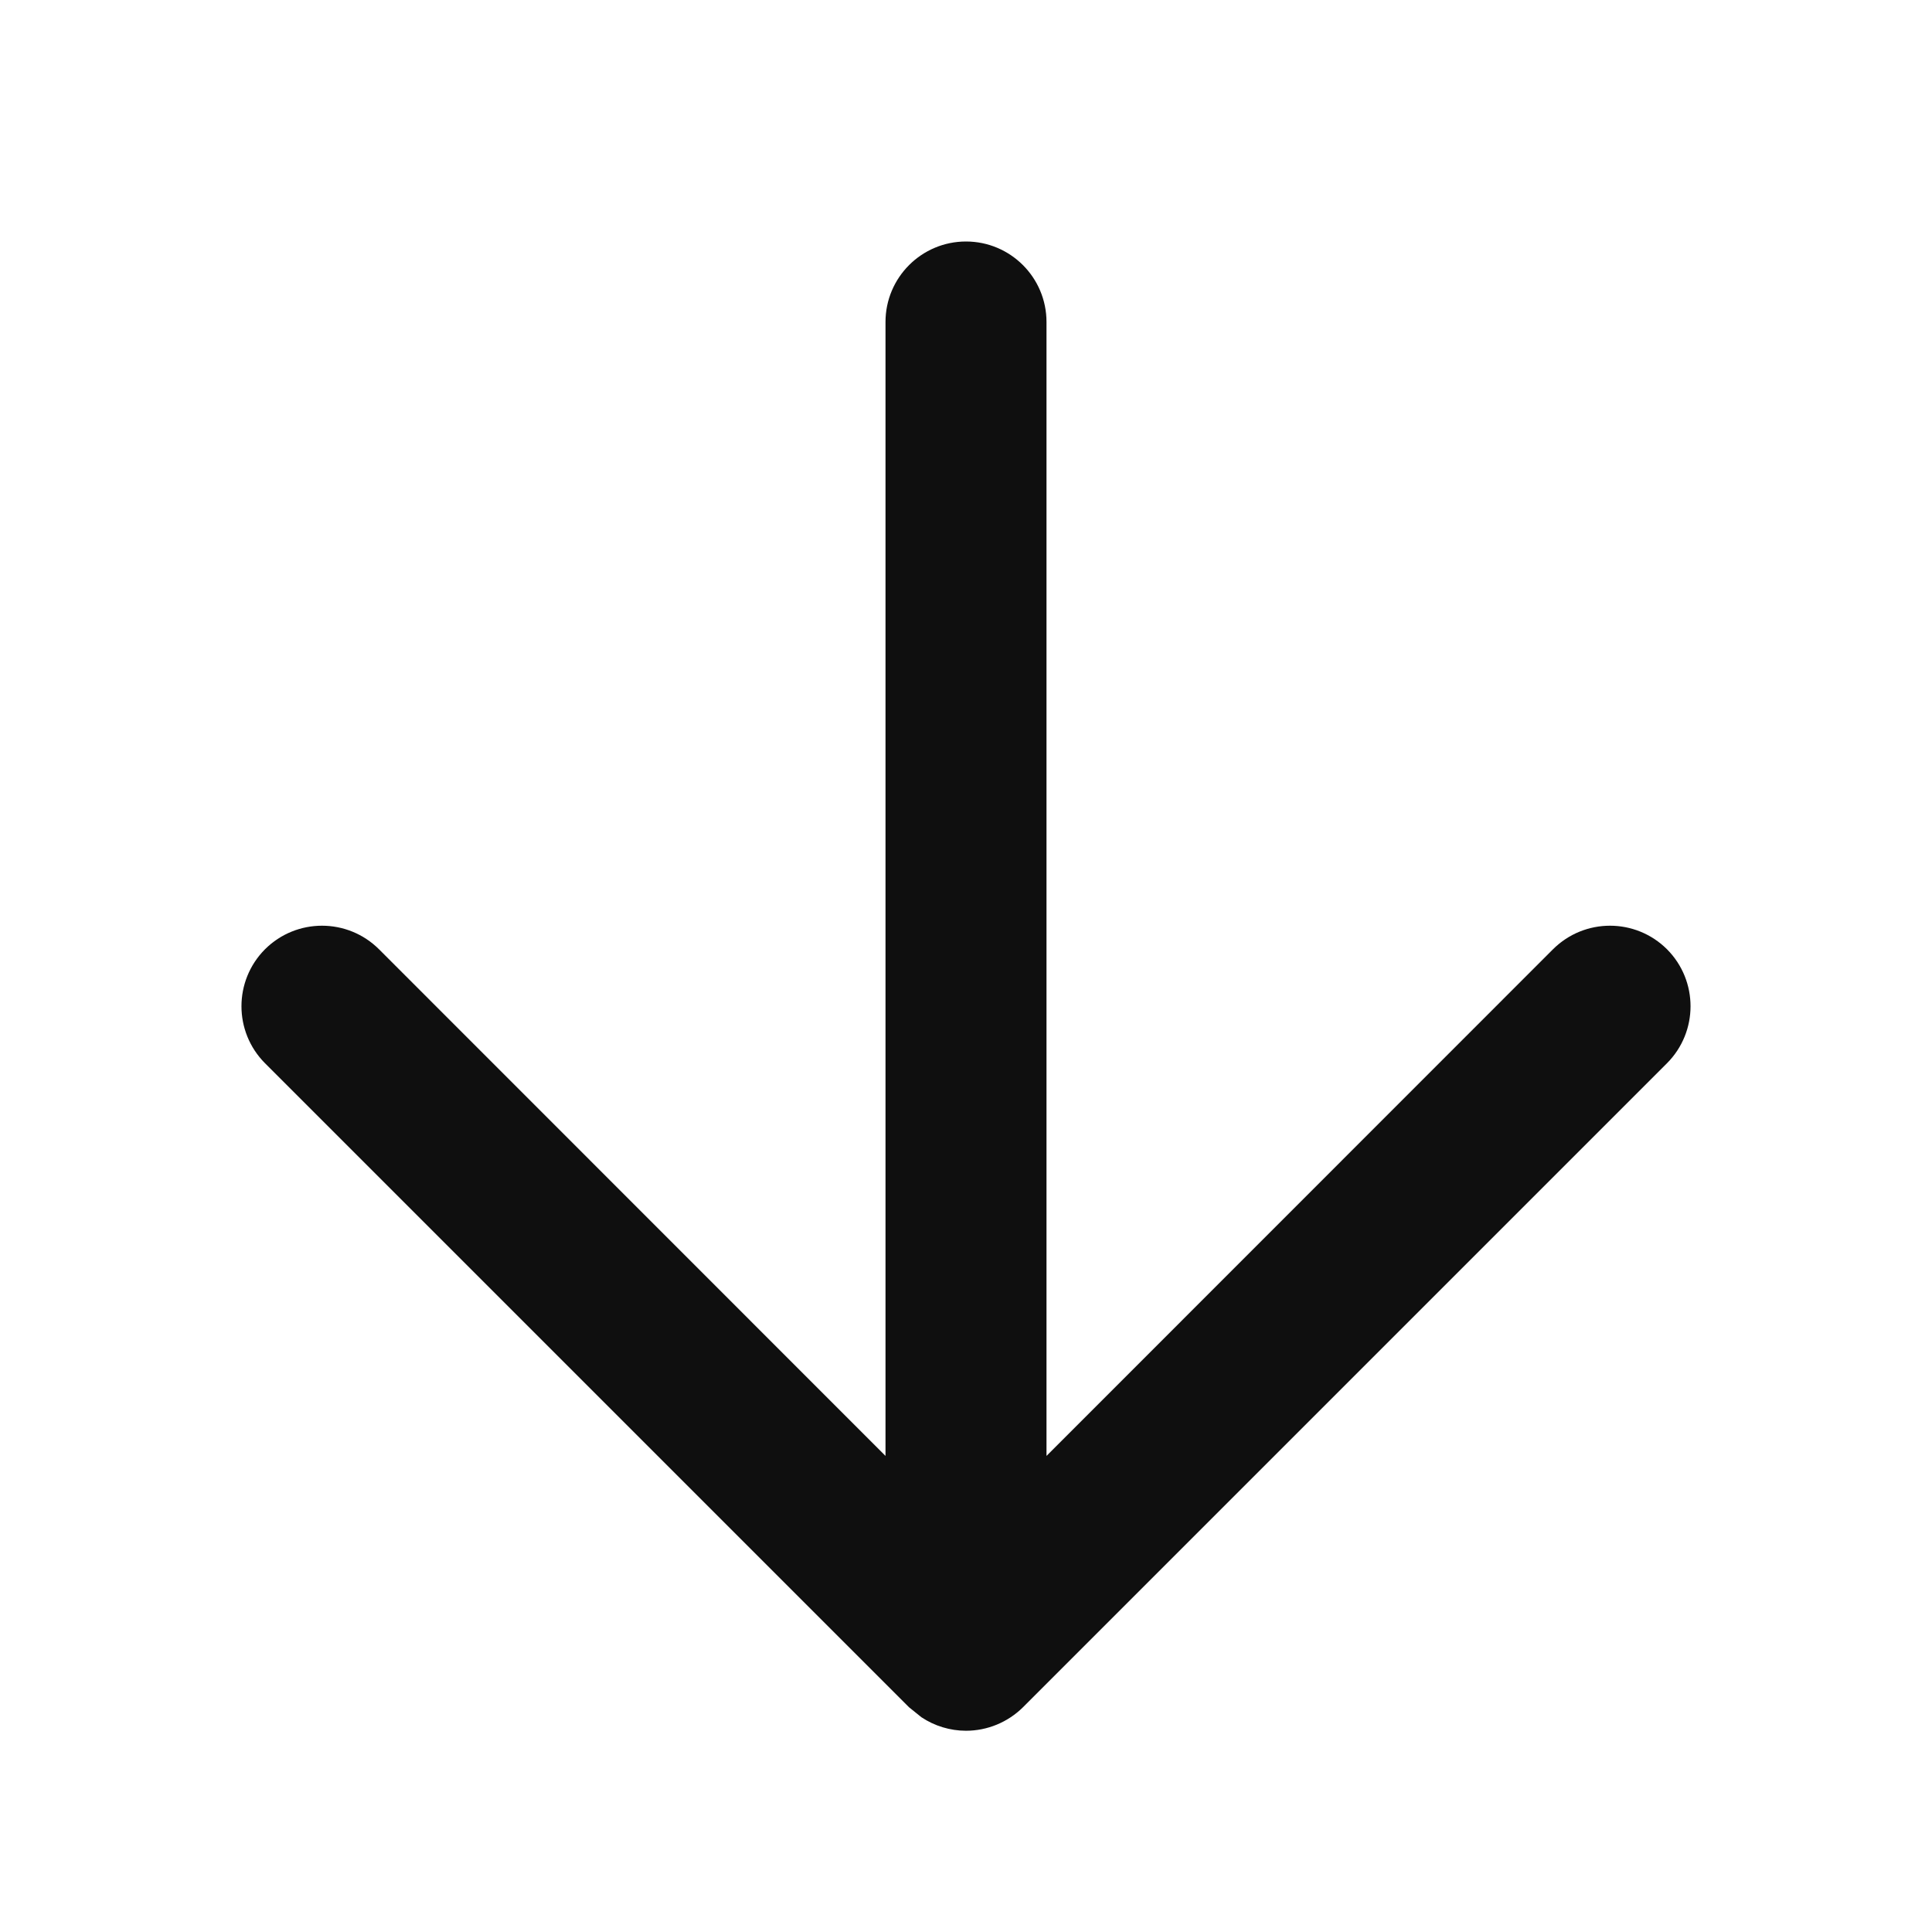
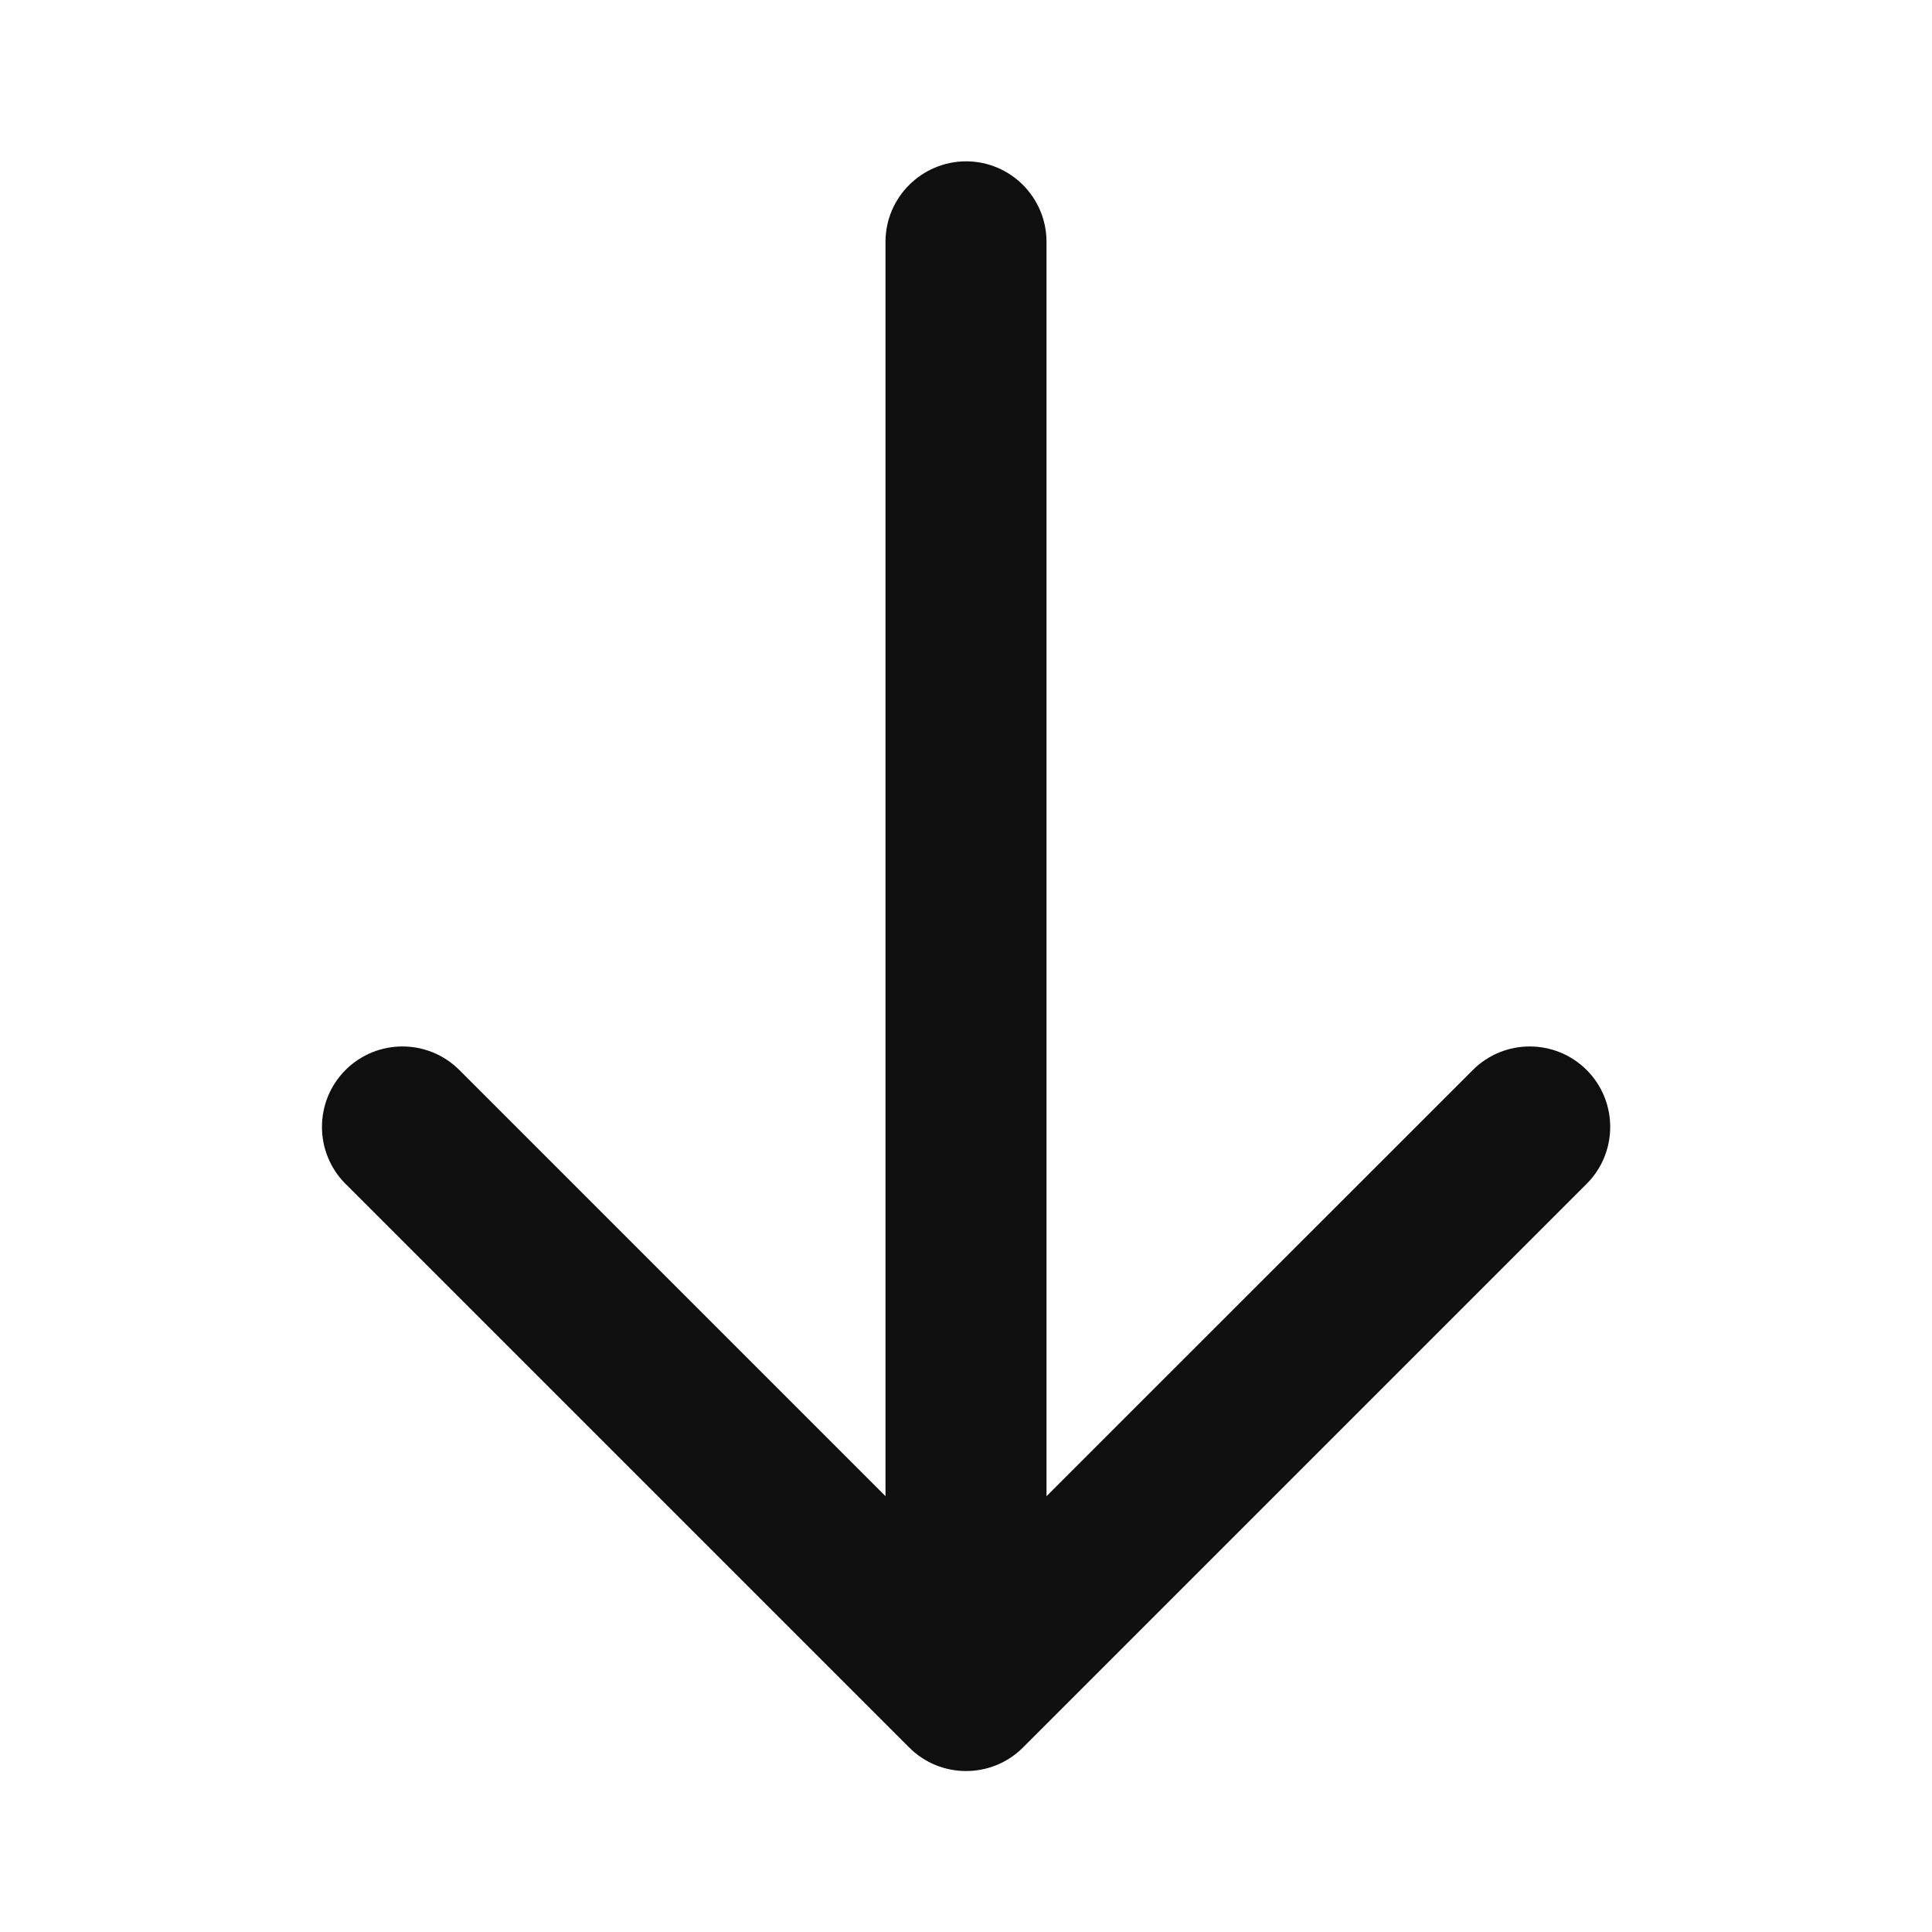
<svg xmlns="http://www.w3.org/2000/svg" width="12" height="12" viewBox="0 0 12 12" fill="none">
-   <path d="M5.5 2L5.5 9.043L2.354 5.896C2.158 5.701 1.842 5.701 1.646 5.896C1.451 6.092 1.451 6.408 1.646 6.604L5.646 10.604L5.723 10.666C5.804 10.72 5.901 10.75 6 10.75C6.133 10.75 6.26 10.697 6.354 10.604L10.354 6.604C10.549 6.408 10.549 6.092 10.354 5.896C10.158 5.701 9.842 5.701 9.646 5.896L6.5 9.043L6.5 2C6.5 1.724 6.276 1.5 6 1.5C5.724 1.5 5.5 1.724 5.5 2Z" fill="#0F0F0F" />
+   <path d="M2.146 6.646C1.951 6.841 1.951 7.158 2.146 7.353L5.647 10.854C5.842 11.049 6.159 11.049 6.354 10.854L9.855 7.353C10.05 7.158 10.05 6.841 9.855 6.646C9.66 6.451 9.343 6.451 9.148 6.646L6.5 9.293L6.5 1.502C6.5 1.226 6.276 1.002 6 1.002C5.725 1.003 5.5 1.226 5.5 1.502L5.5 9.293L2.853 6.646C2.658 6.451 2.341 6.451 2.146 6.646Z" fill="#0F0F0F" />
</svg>
